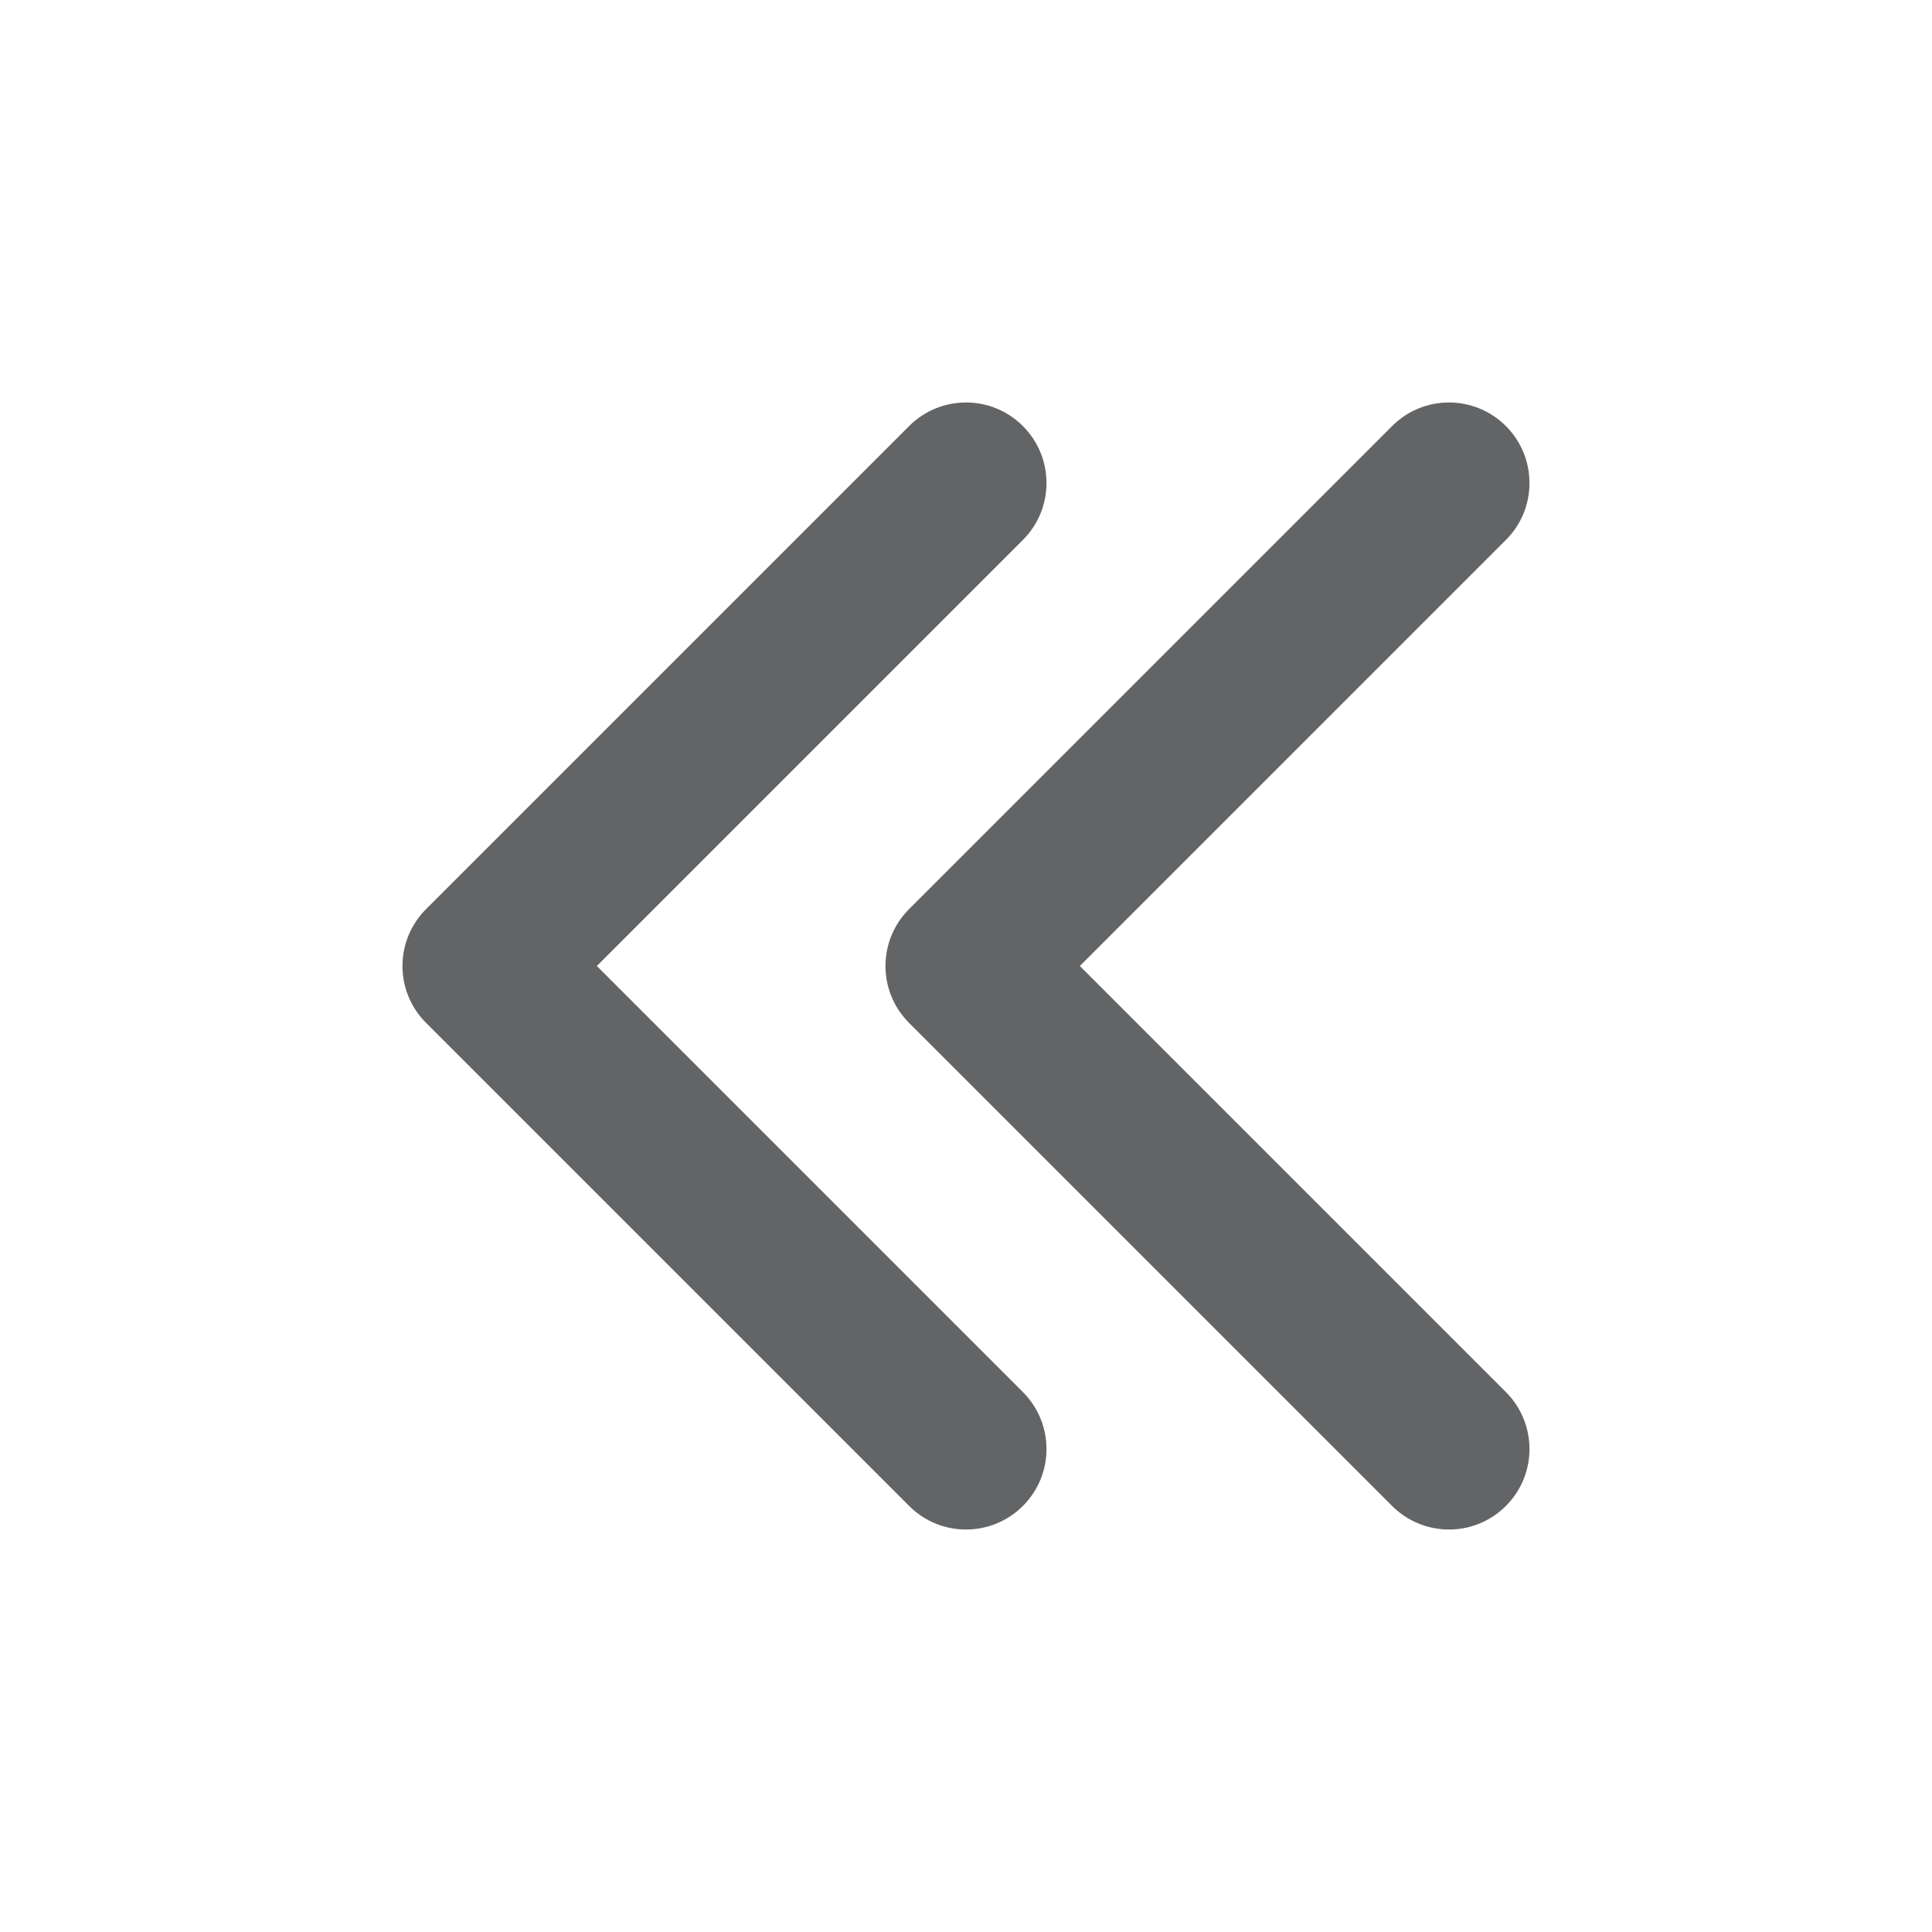
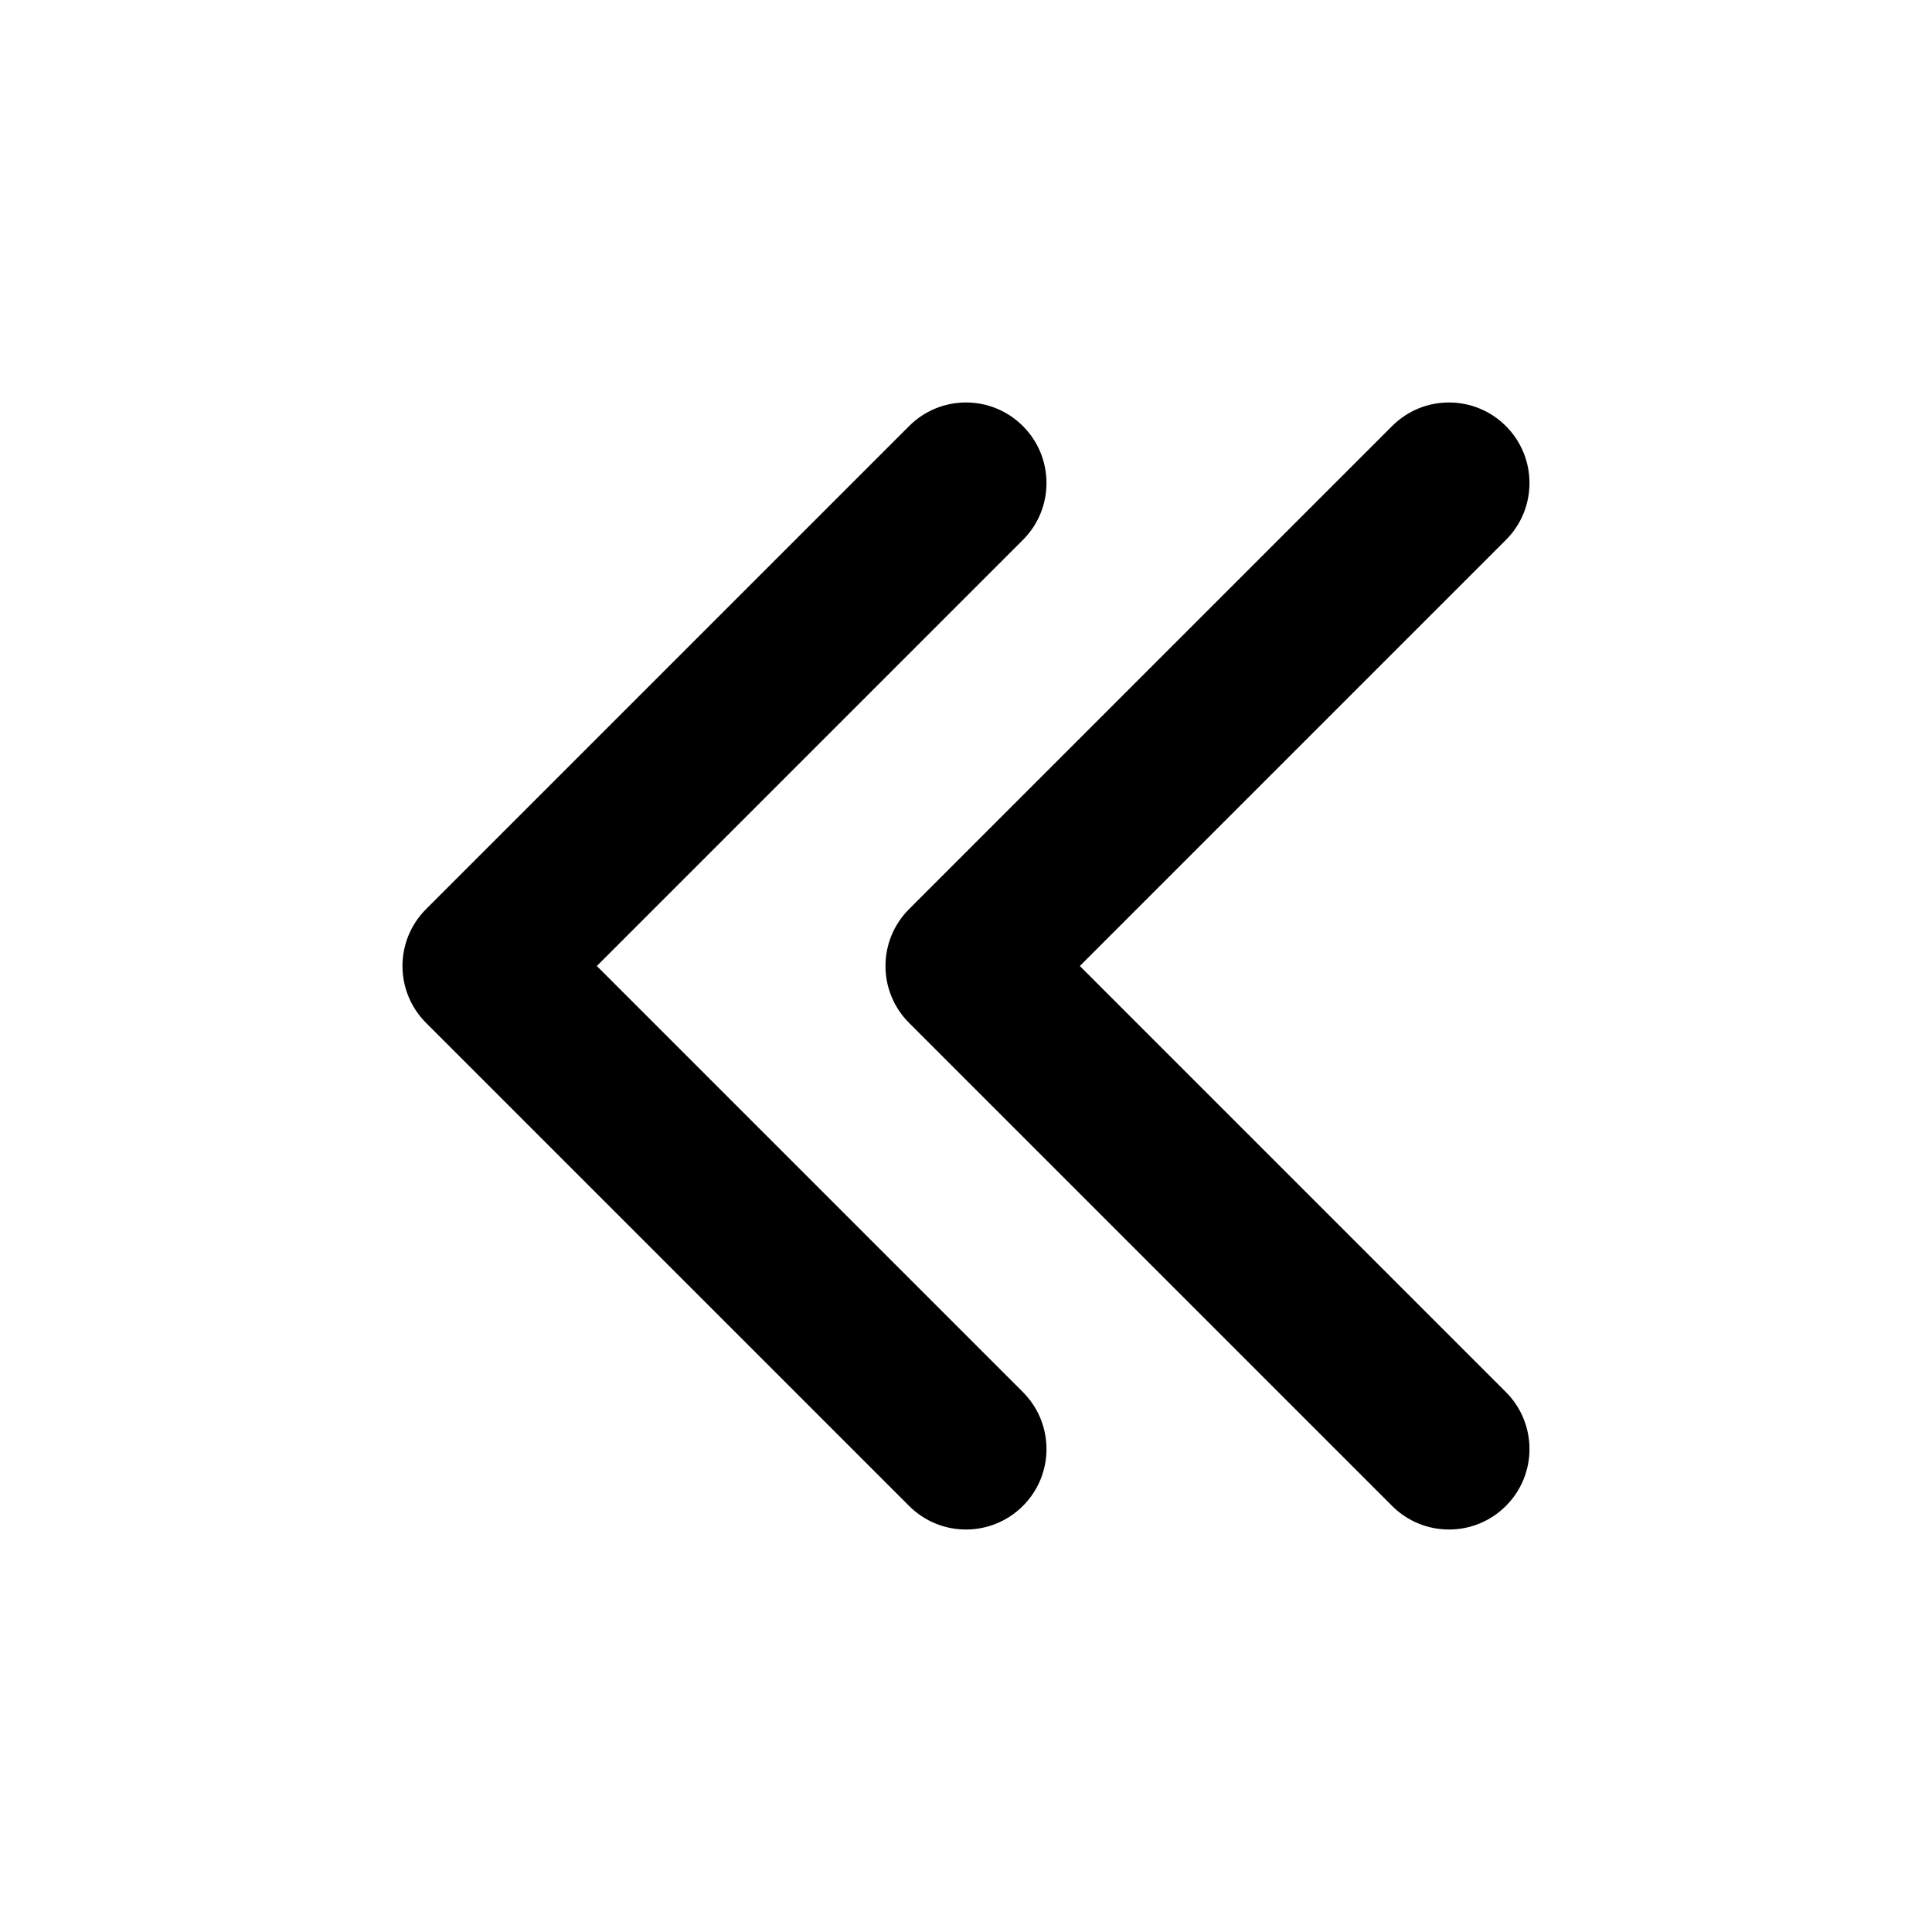
<svg xmlns="http://www.w3.org/2000/svg" preserveAspectRatio="none" overflow="visible" style="display: block;" width="24" height="24" viewBox="0 0 24 24" fill="none">
  <g id="Double-left (åå·¦)">
-     <path id="Vector" d="M11.293 5.293C11.683 4.902 12.316 4.902 12.707 5.293C13.097 5.683 13.098 6.317 12.707 6.707L7.414 12L12.707 17.293C13.097 17.683 13.098 18.317 12.707 18.707C12.316 19.098 11.683 19.098 11.293 18.707L5.293 12.707C4.902 12.316 4.902 11.684 5.293 11.293L11.293 5.293ZM17.293 5.293C17.683 4.902 18.316 4.902 18.707 5.293C19.097 5.683 19.098 6.317 18.707 6.707L13.414 12L18.707 17.293C19.097 17.683 19.098 18.317 18.707 18.707C18.317 19.098 17.683 19.098 17.293 18.707L11.293 12.707C10.902 12.316 10.902 11.684 11.293 11.293L17.293 5.293Z" fill="#626466" style="fill:#626466;fill:color(display-p3 0.383 0.392 0.4);fill-opacity:1;" />
+     <path id="Vector" d="M11.293 5.293C11.683 4.902 12.316 4.902 12.707 5.293C13.097 5.683 13.098 6.317 12.707 6.707L7.414 12L12.707 17.293C13.097 17.683 13.098 18.317 12.707 18.707C12.316 19.098 11.683 19.098 11.293 18.707L5.293 12.707C4.902 12.316 4.902 11.684 5.293 11.293L11.293 5.293ZM17.293 5.293C17.683 4.902 18.316 4.902 18.707 5.293C19.097 5.683 19.098 6.317 18.707 6.707L13.414 12L18.707 17.293C19.097 17.683 19.098 18.317 18.707 18.707C18.317 19.098 17.683 19.098 17.293 18.707L11.293 12.707C10.902 12.316 10.902 11.684 11.293 11.293L17.293 5.293Z" fill="currentColor" />
  </g>
</svg>
